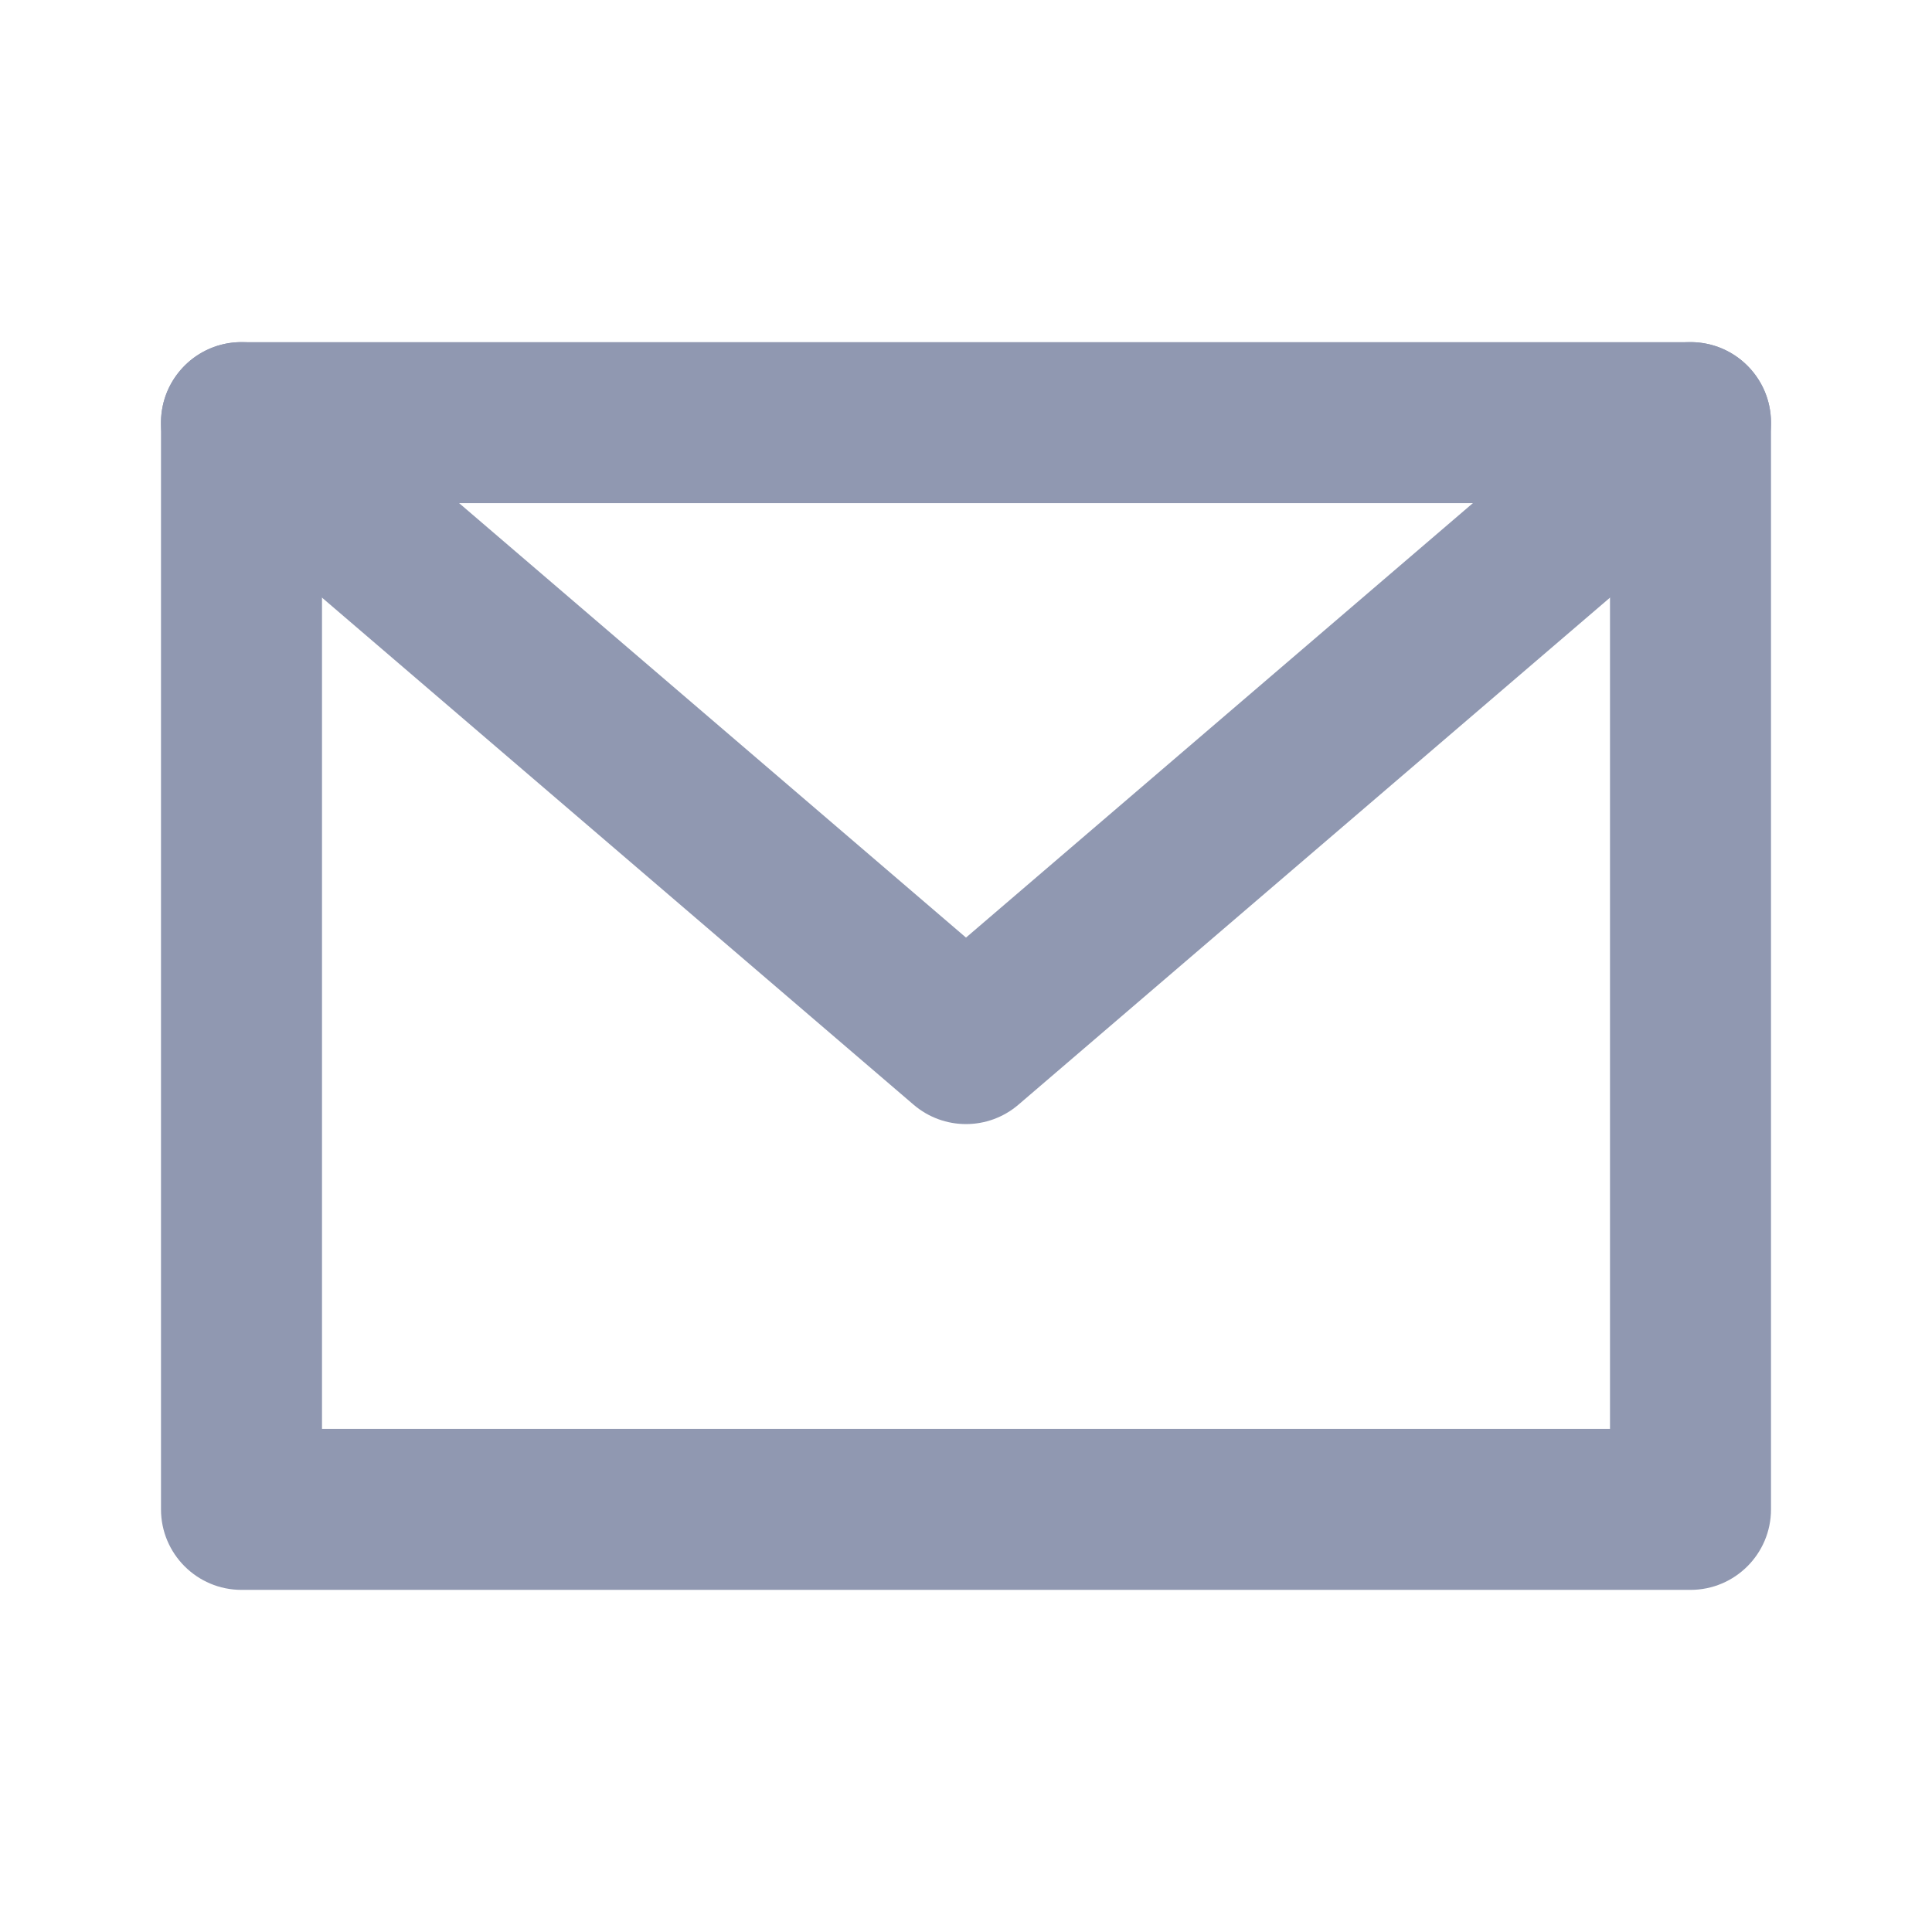
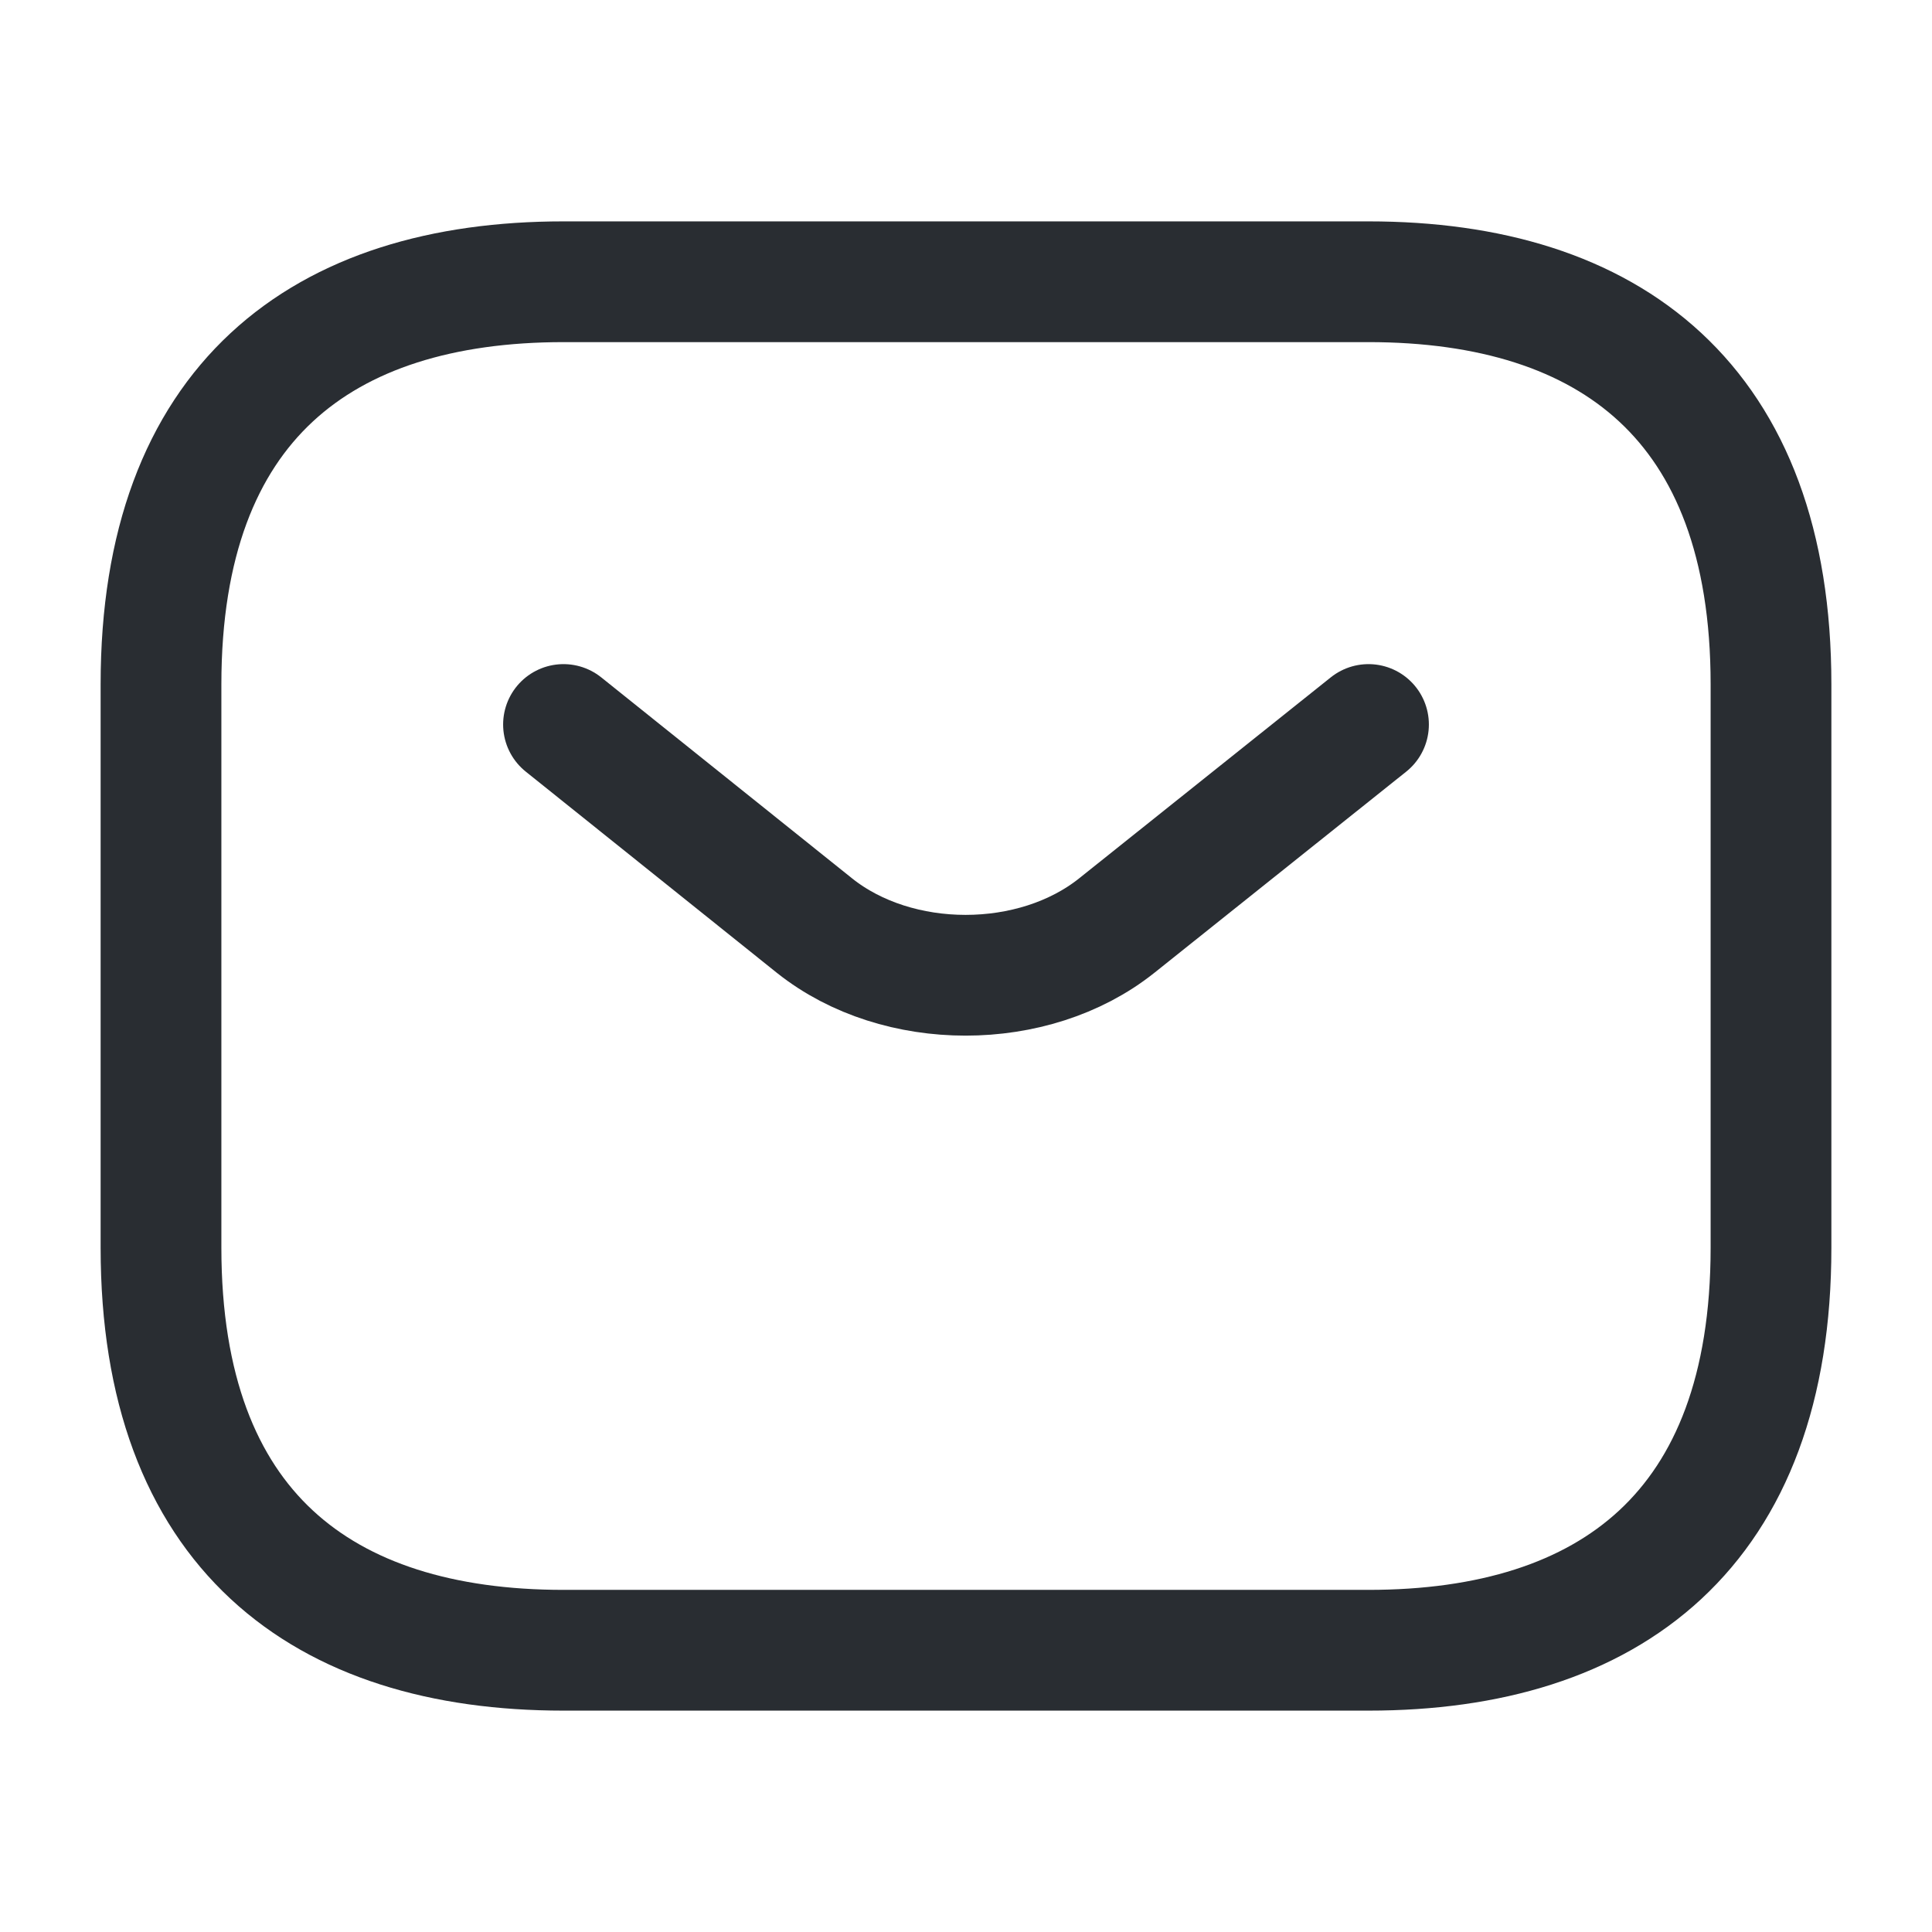
<svg xmlns="http://www.w3.org/2000/svg" width="24" height="24" viewBox="0 0 24 24" fill="none">
-   <path fill-rule="evenodd" clip-rule="evenodd" d="M2 5.25C2 4.698 2.448 4.25 3 4.25H21C21.552 4.25 22 4.698 22 5.25V18.75C22 19.302 21.552 19.75 21 19.75H3C2.448 19.75 2 19.302 2 18.75V5.25ZM4 6.25V17.75H20V6.25H4Z" fill="#9098B1" />
-   <path fill-rule="evenodd" clip-rule="evenodd" d="M2.241 4.599C2.6 4.18 3.231 4.131 3.651 4.491L12 11.647L20.349 4.491C20.769 4.131 21.4 4.18 21.759 4.599C22.119 5.019 22.07 5.65 21.651 6.009L12.651 13.723C12.276 14.044 11.724 14.044 11.349 13.723L2.349 6.009C1.93 5.65 1.881 5.019 2.241 4.599Z" fill="#9098B1" />
+   <path d="M17 20.5H7C4 20.5 2 19 2 15.5V8.5C2 5 4 3.5 7 3.5H17C20 3.5 22 5 22 8.5V15.5C22 19 20 20.5 17 20.5Z" stroke="#292D32" stroke-width="1.5" stroke-miterlimit="10" stroke-linecap="round" stroke-linejoin="round" />
+   <path d="M17 9L13.87 11.5C12.84 12.32 11.15 12.32 10.12 11.5L7 9" stroke="#292D32" stroke-width="1.5" stroke-miterlimit="10" stroke-linecap="round" stroke-linejoin="round" />
</svg>
